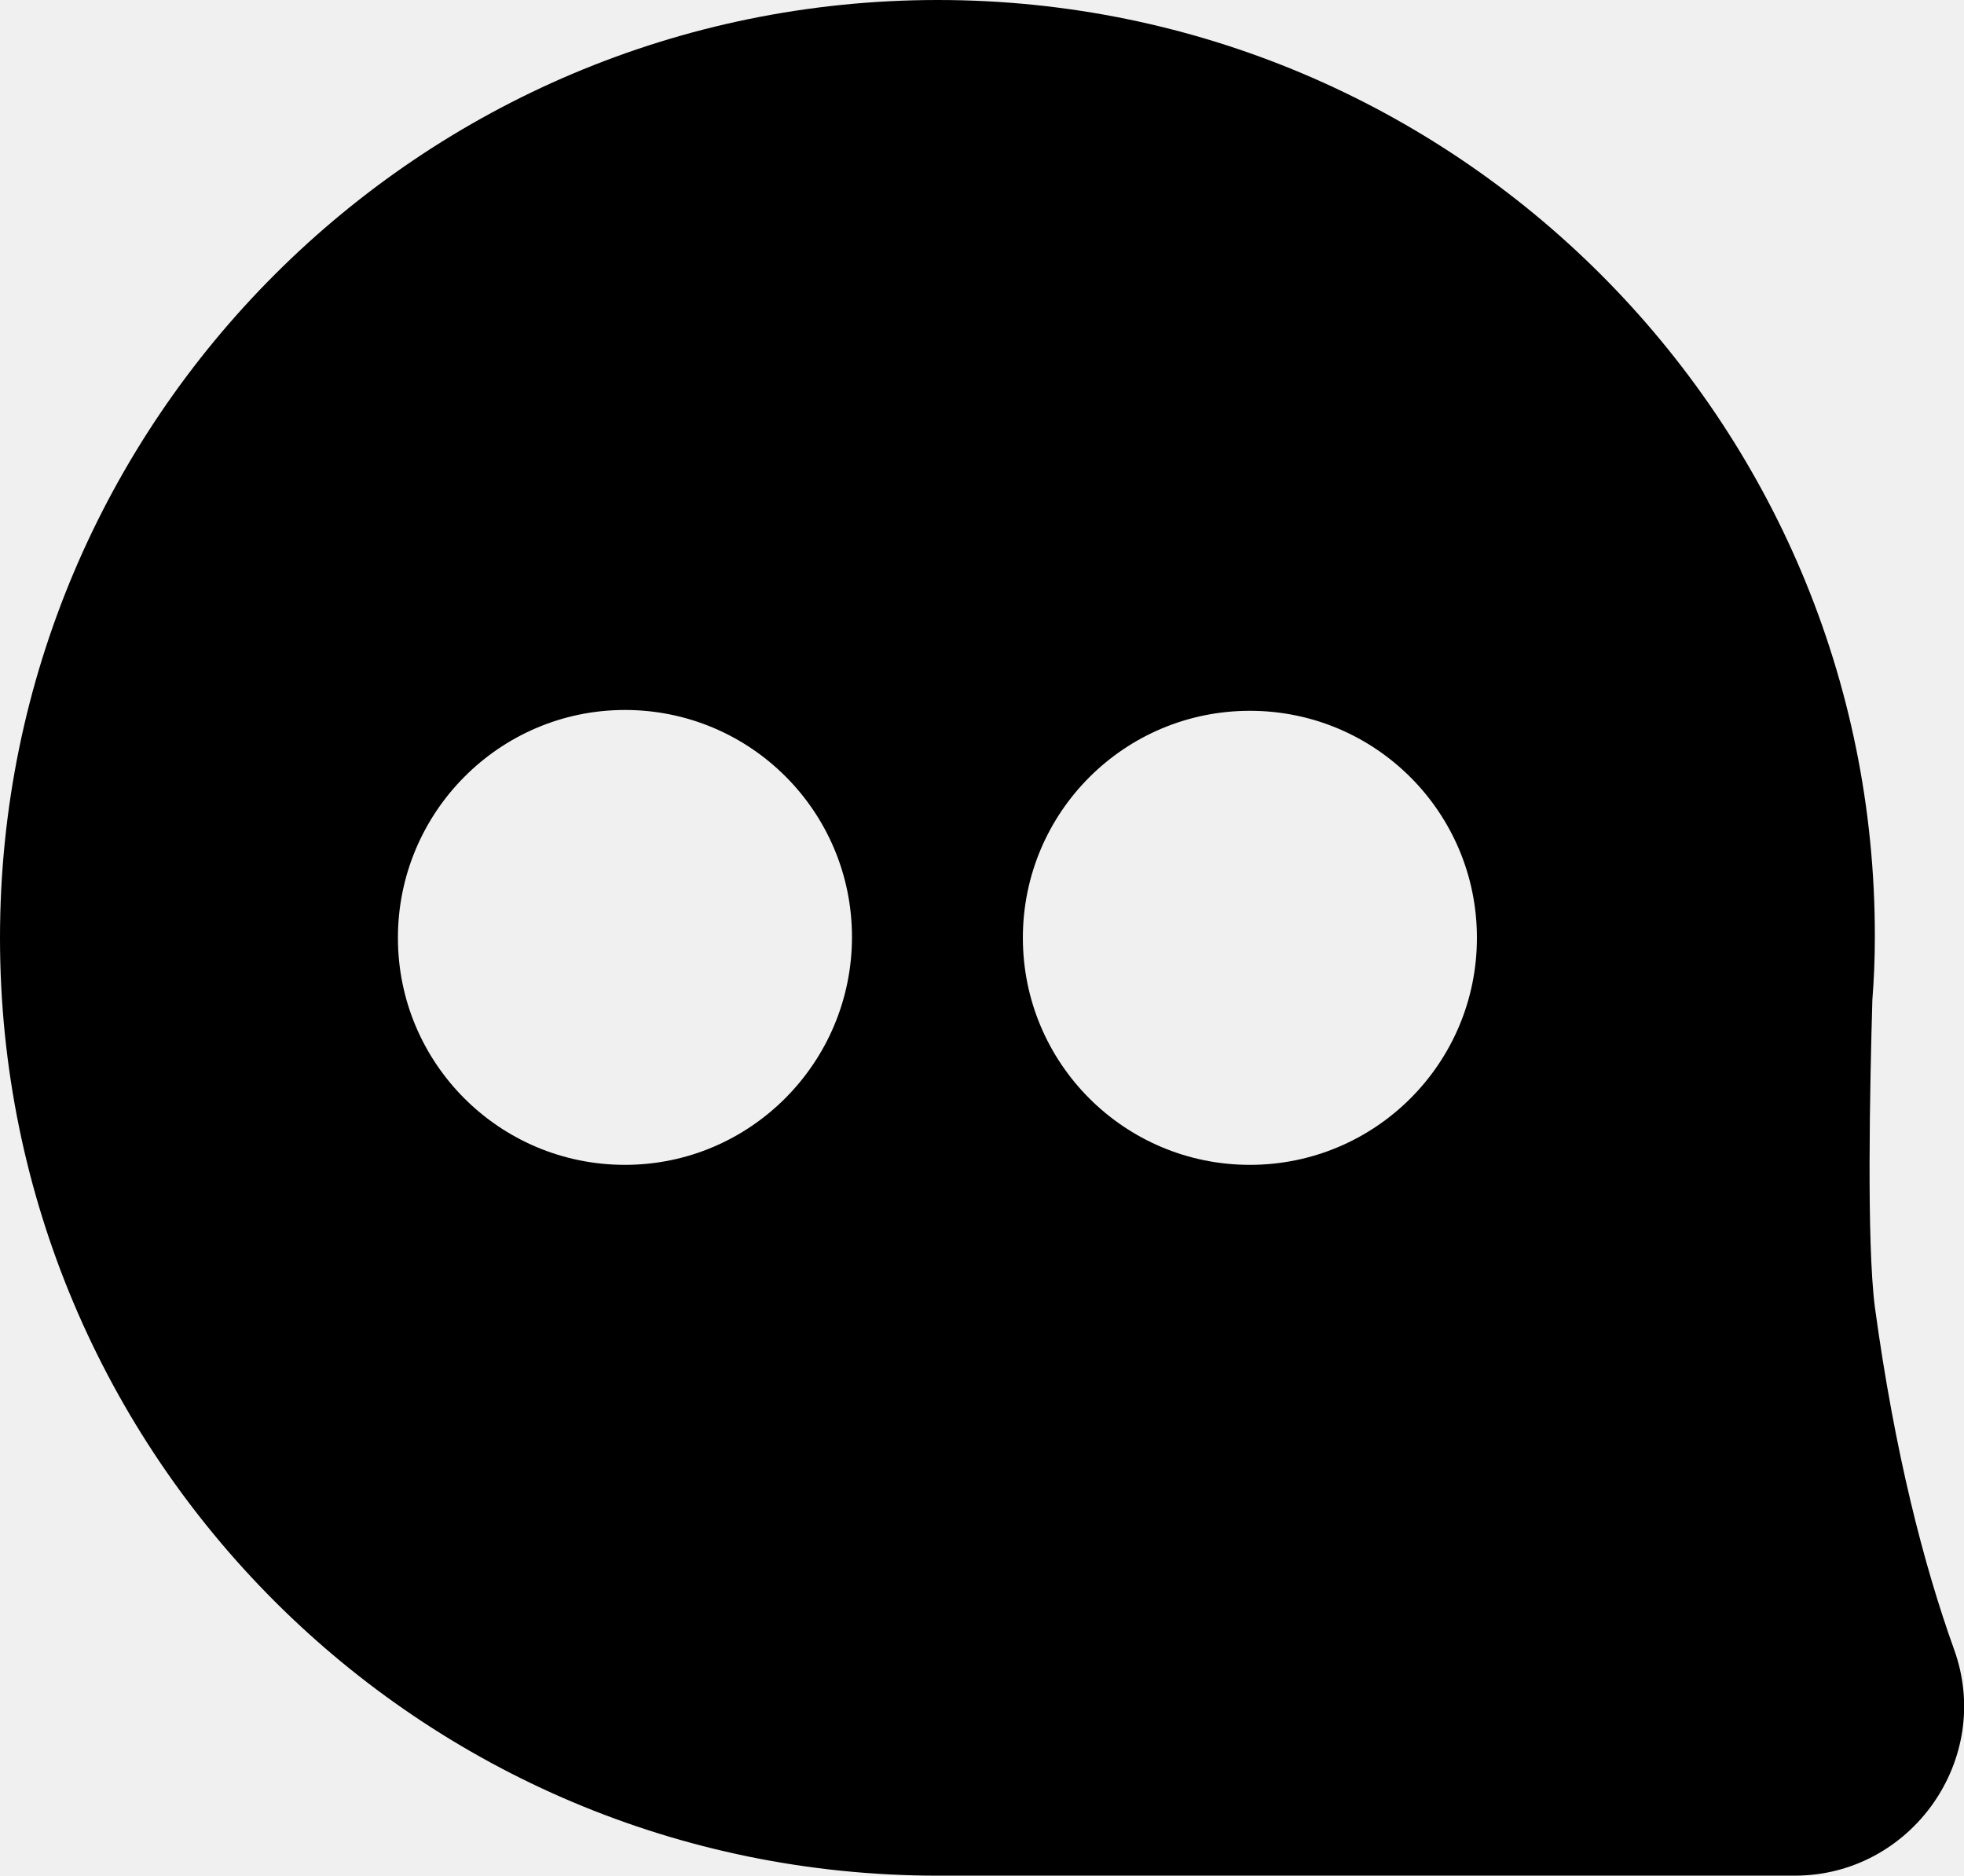
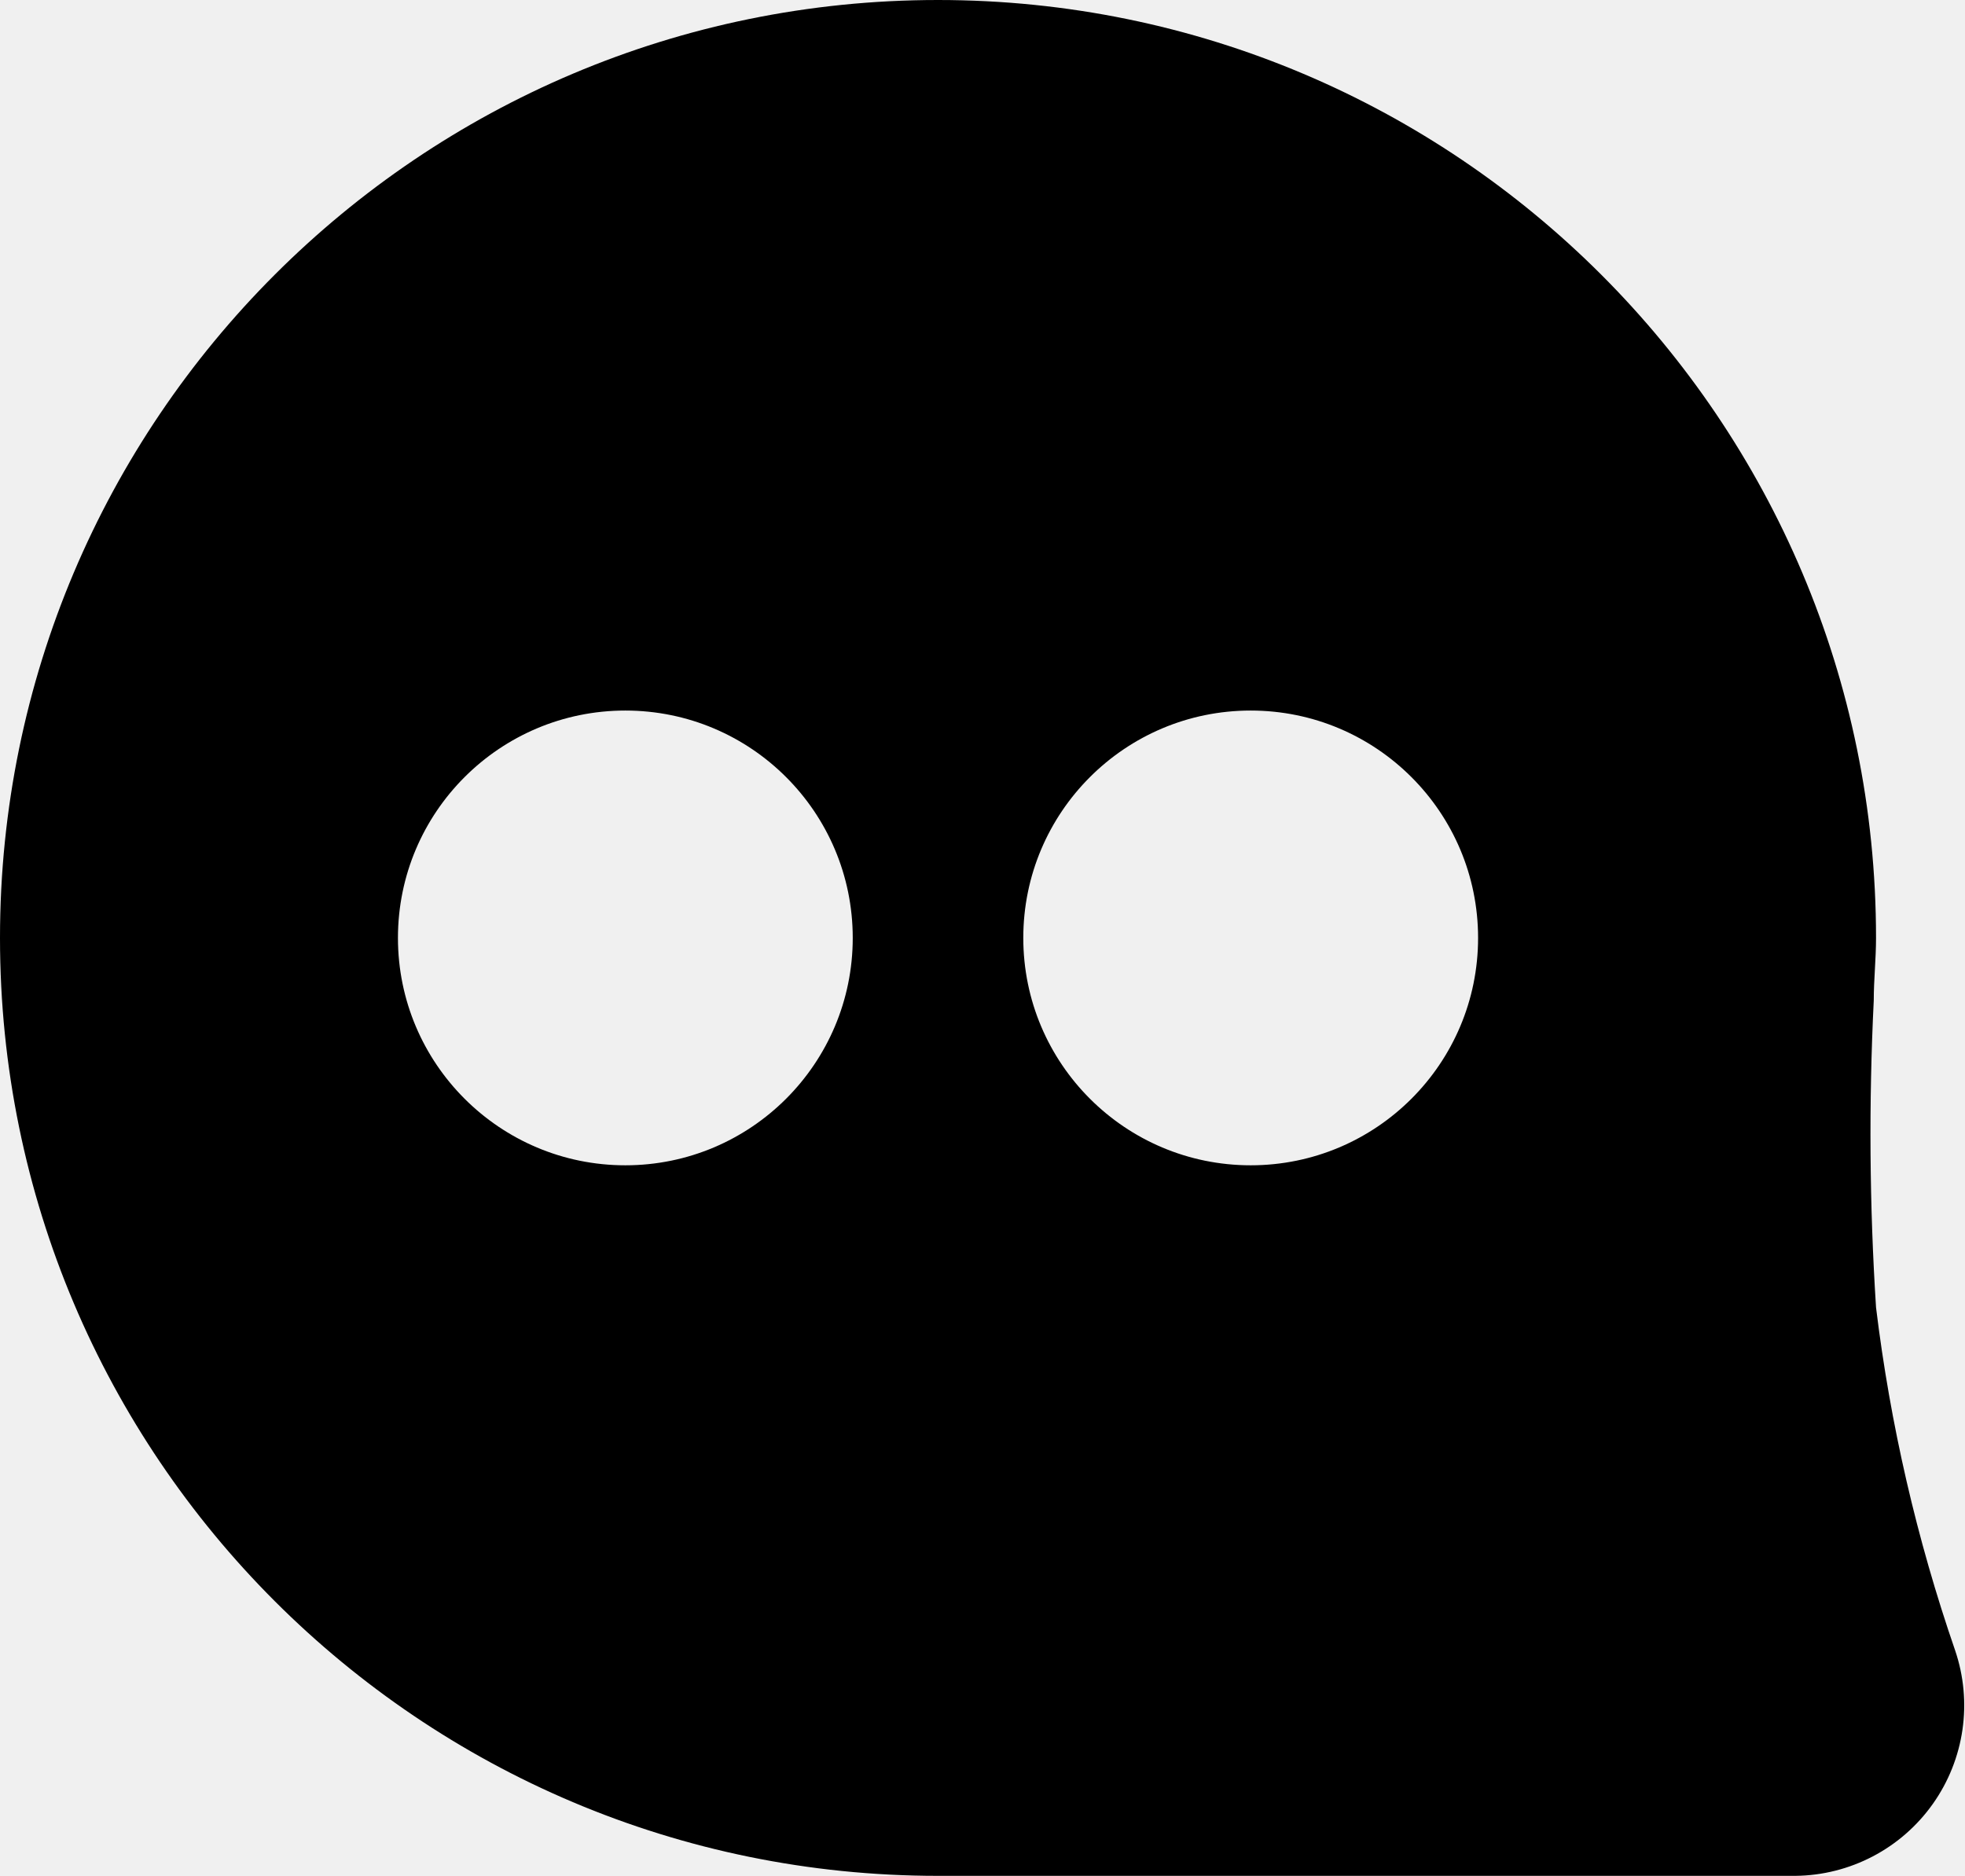
- <svg xmlns="http://www.w3.org/2000/svg" version="1.1" x="0px" y="0px" viewBox="0 0 23.79 22.72" style="enable-background:new 0 0 23.79 22.72;" xml:space="preserve">
-   <style type="text/css">
- 	.st0{fill:#FF0B9A;stroke:#00C8CA;stroke-width:2;stroke-miterlimit:10;}
- 	.st1{fill:#201E1F;}
- 	.st2{fill:#FFFFFF;stroke:#00C8CA;stroke-width:2;stroke-miterlimit:10;}
- 	.st3{fill:#1A1A1A;stroke:#00C8CA;stroke-width:2;stroke-miterlimit:10;}
- 	.st4{fill:#FFFFFF;stroke:#00C8CA;stroke-width:0.5;stroke-miterlimit:10;}
- 	.st5{fill:#FFFFFF;}
- 	.st6{fill:none;stroke:#000000;stroke-width:8.374;stroke-linecap:round;stroke-miterlimit:10;}
- 	.st7{fill:none;stroke:#FFFFFF;stroke-width:2.656;stroke-miterlimit:10;}
- 	.st8{fill:none;stroke:#FFFFFF;stroke-miterlimit:10;}
- 	.st9{fill:none;stroke:#808080;stroke-width:1.747;stroke-miterlimit:10;}
- 	.st10{fill:#FF0B9A;}
- 	.st11{fill:none;stroke:#000000;stroke-width:2.654;stroke-miterlimit:10;}
- 	.st12{fill:none;stroke:#00C8CA;stroke-width:2;stroke-miterlimit:10;}
- 	.st13{fill:none;}
- 	.st14{display:none;}
- 	.st15{display:inline;fill:none;}
- 	.st16{display:inline;}
- 	.st17{fill:none;stroke:#FFFFFF;stroke-width:6.929;stroke-linecap:round;stroke-miterlimit:10;}
- 	.st18{fill:none;stroke:#FFFFFF;stroke-width:6;stroke-linecap:round;stroke-miterlimit:10;}
- 	.st19{fill:none;stroke:#000000;stroke-width:0.819;stroke-miterlimit:10;}
- 	.st20{fill:none;stroke:#000000;stroke-width:7;stroke-miterlimit:10;}
- 	.st21{fill:#FF7BAC;}
- 	.st22{fill:none;stroke:#000000;stroke-width:6.934;stroke-miterlimit:10;}
- 	.st23{display:inline;fill:#FF7BAC;}
- 	.st24{fill:none;stroke:#000000;stroke-width:18.355;stroke-linecap:round;stroke-linejoin:round;stroke-miterlimit:10;}
- 	.st25{fill:none;stroke:#000000;stroke-width:9;stroke-linecap:round;stroke-miterlimit:10;}
- 	.st26{fill:none;stroke:#FFFFFF;stroke-width:3.98;stroke-linecap:round;stroke-miterlimit:10;}
- 	.st27{fill:none;stroke:#000000;stroke-width:2;stroke-miterlimit:10;}
- 	.st28{fill:none;stroke:#000000;stroke-miterlimit:10;}
- 	.st29{fill:none;stroke:#000000;stroke-width:6.018;stroke-linecap:round;stroke-linejoin:round;stroke-miterlimit:10;}
- 	.st30{fill:none;stroke:#000000;stroke-width:3;stroke-miterlimit:10;}
- 	.st31{fill:none;stroke:#000000;stroke-width:2.627;stroke-linecap:round;stroke-miterlimit:10;}
- 	.st32{fill:#FF0B9A;stroke:#FF0B9A;stroke-miterlimit:10;}
- 	.st33{display:none;fill:none;stroke:#000000;stroke-width:2;stroke-miterlimit:10;}
- 	.st34{fill:none;stroke:#000000;stroke-width:2.7;stroke-miterlimit:10;}
- 	.st35{fill:none;stroke:#000000;stroke-width:2.675;stroke-miterlimit:10;}
- 	.st36{fill:none;stroke:#000000;stroke-width:2.7;stroke-miterlimit:10;}
- 	.st37{fill:none;stroke:#000000;stroke-width:6.317;stroke-linecap:round;stroke-linejoin:round;stroke-miterlimit:10;}
- 	.st38{fill:none;stroke:#000000;stroke-width:2.709;stroke-miterlimit:10;}
- 	.st39{fill:none;stroke:#FF0B9A;stroke-width:0.5;stroke-miterlimit:10;}
- 	.st40{fill:#666666;}
- 	.st41{fill:none;stroke:#666666;stroke-width:2.837;stroke-miterlimit:10;}
- 	.st42{fill:none;stroke:#666666;stroke-width:2.09;stroke-miterlimit:10;}
- 	.st43{fill:none;stroke:#FFFFFF;stroke-width:2.09;stroke-miterlimit:10;}
- 	.st44{fill:#B3B3B3;}
- 	.st45{fill:none;stroke:#B3B3B3;stroke-width:2.09;stroke-miterlimit:10;}
- 	.st46{fill:#FF0000;}
- </style>
-   <g id="Layer_2">
- </g>
-   <g id="Layer_1">
-     <path d="M23.67,19.98c-0.37-1.03-0.72-2.39-0.96-4.15c-0.1-0.78-0.06-2.66-0.03-3.72c0.02-0.25,0.03-0.5,0.03-0.76   C22.72,5.08,17.63,0,11.36,0S0,5.08,0,11.36s5.08,11.36,11.36,11.36h10.38C23.15,22.72,24.15,21.31,23.67,19.98z M7.57,14.11   c-1.52,0-2.75-1.23-2.75-2.75S6.05,8.6,7.57,8.6s2.75,1.23,2.75,2.75S9.09,14.11,7.57,14.11z M15.14,14.11   c-1.52,0-2.75-1.23-2.75-2.75s1.23-2.75,2.75-2.75s2.75,1.23,2.75,2.75S16.66,14.11,15.14,14.11z" />
+ <svg xmlns="http://www.w3.org/2000/svg" viewBox="0 0 69.13 66">
+   <g id="Layer_1" data-name="Layer 1">
+     <path d="M68.78,58.06A58.78,58.78,0,0,1,66,46a95.52,95.52,0,0,1-.08-10.8c0-.73.08-1.46.08-2.2A33,33,0,1,0,33,66H63.16A6,6,0,0,0,68.78,58.06ZM22,41a8,8,0,1,1,8-8A8,8,0,0,1,22,41Zm22,0a8,8,0,1,1,8-8A8,8,0,0,1,44,41Z" />
  </g>
-   <g id="Layer_3" class="st14">
- </g>
</svg>
